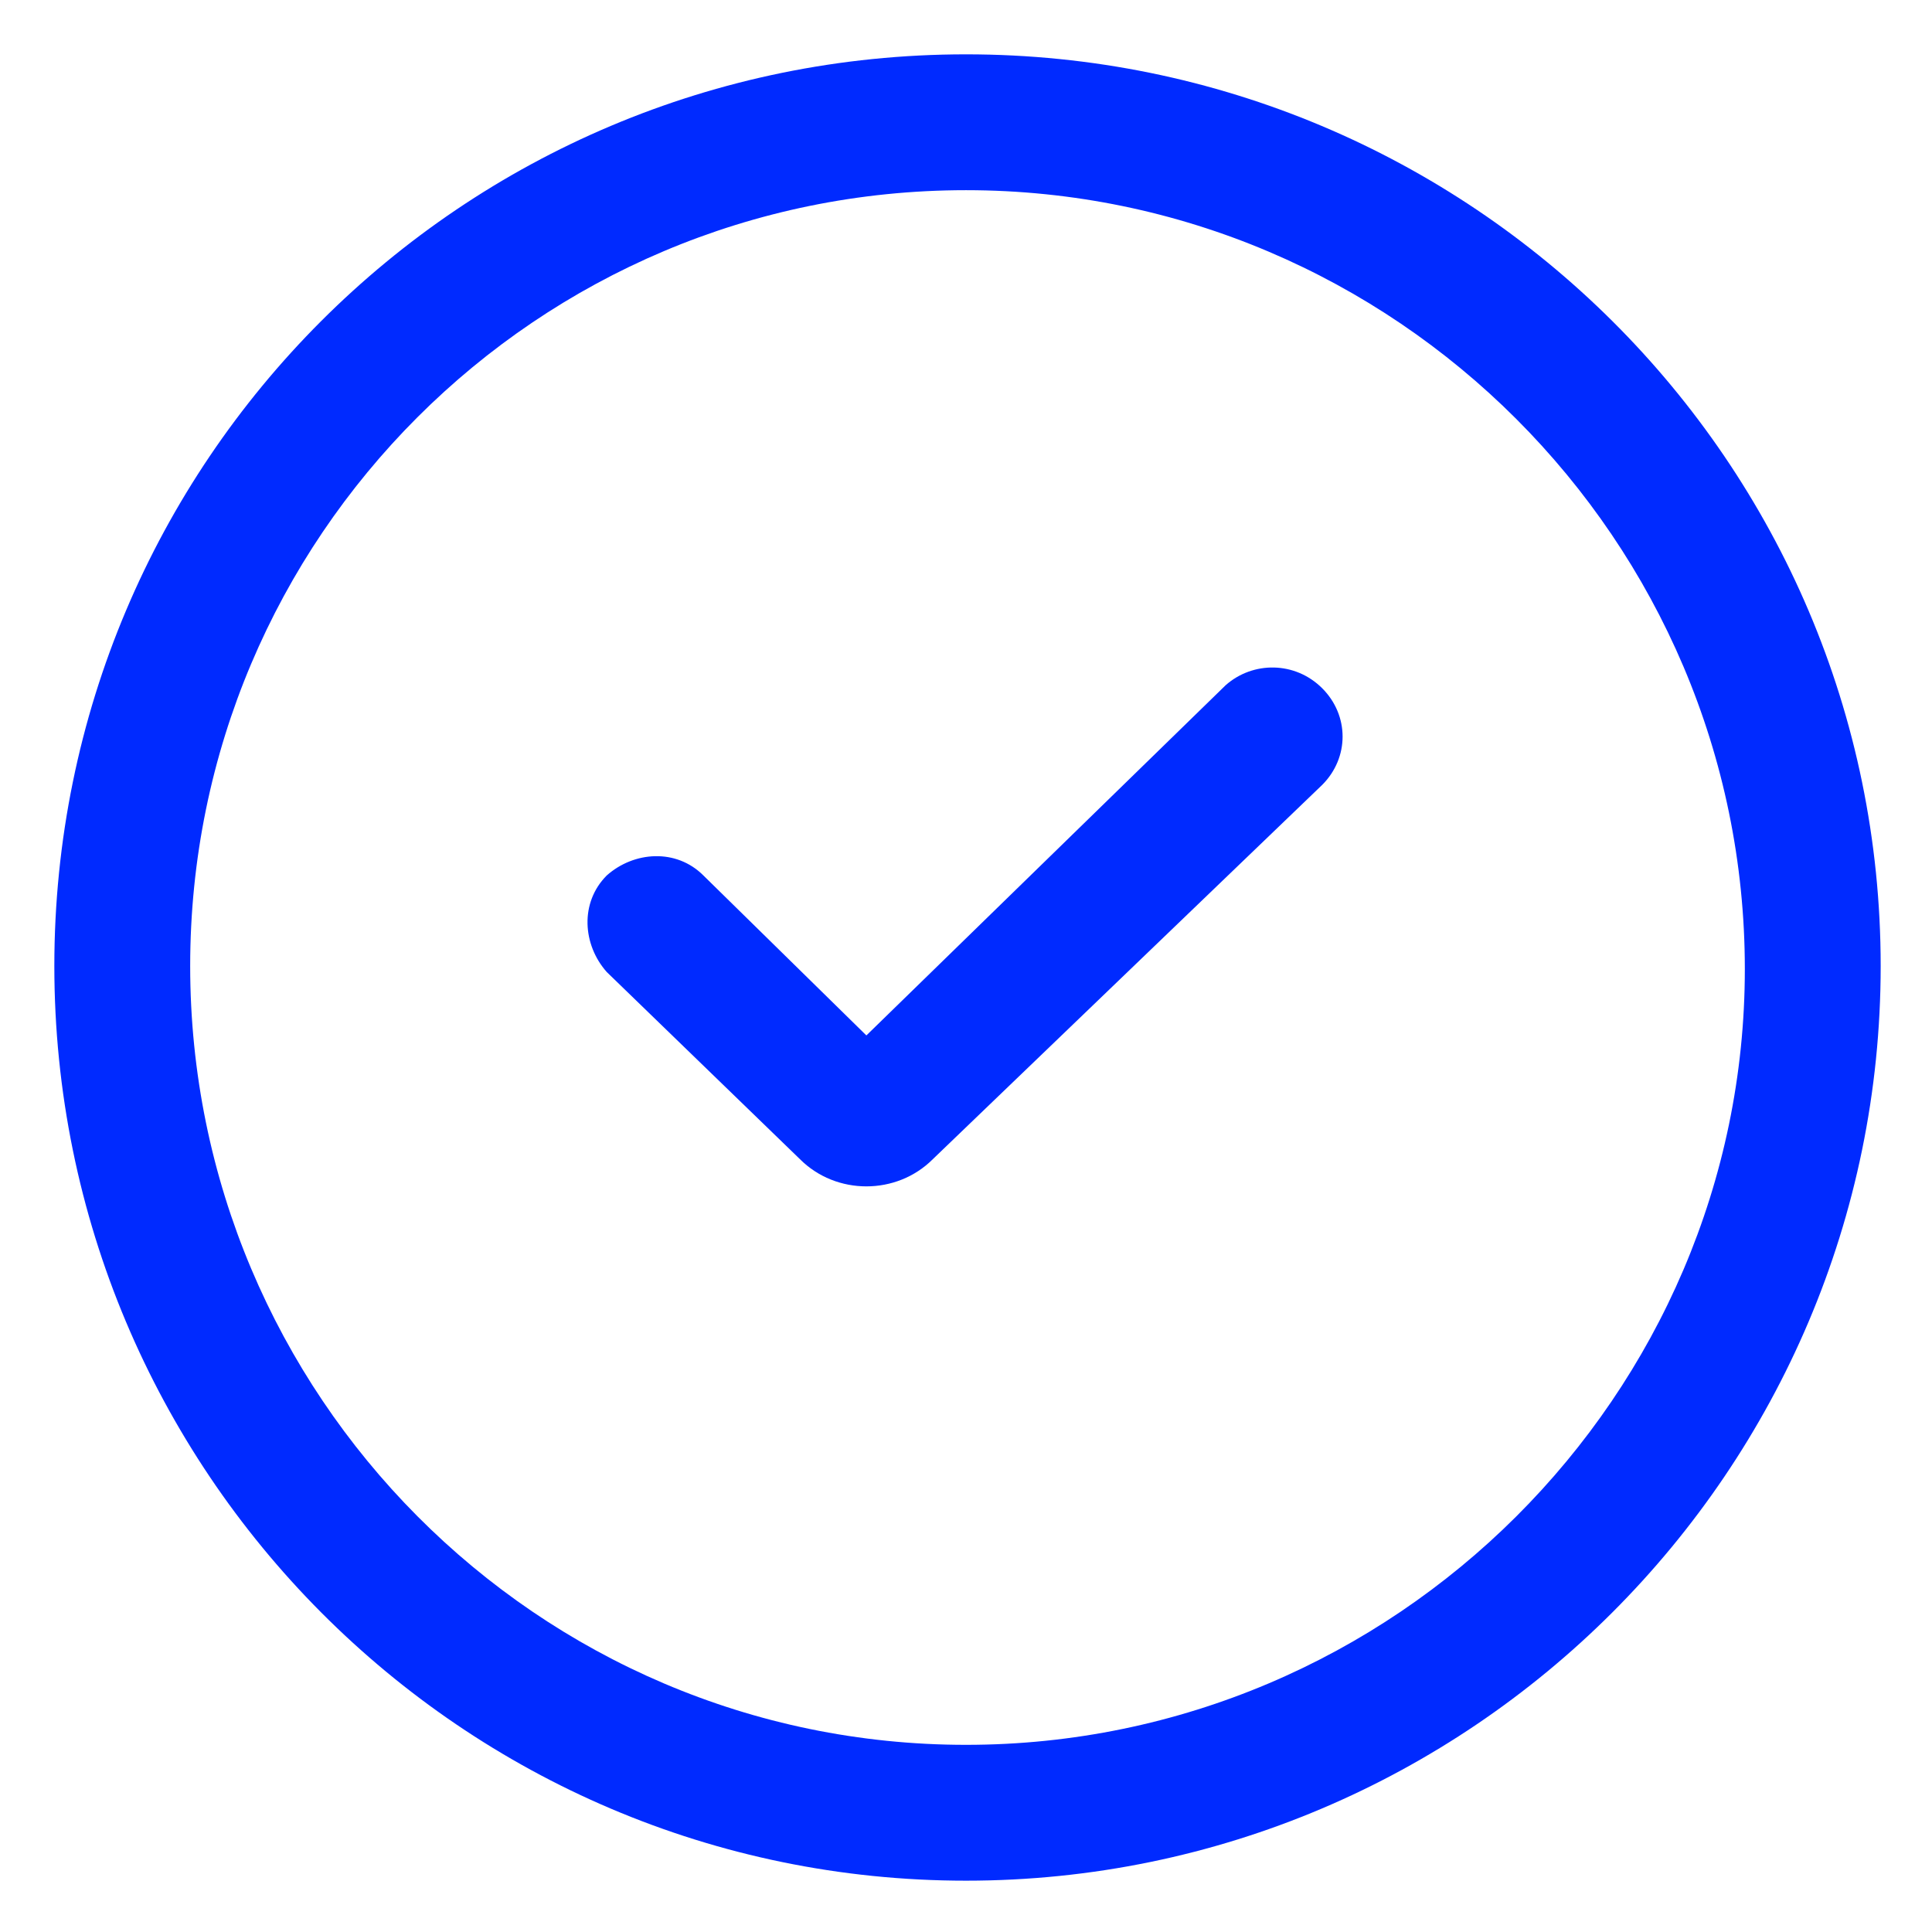
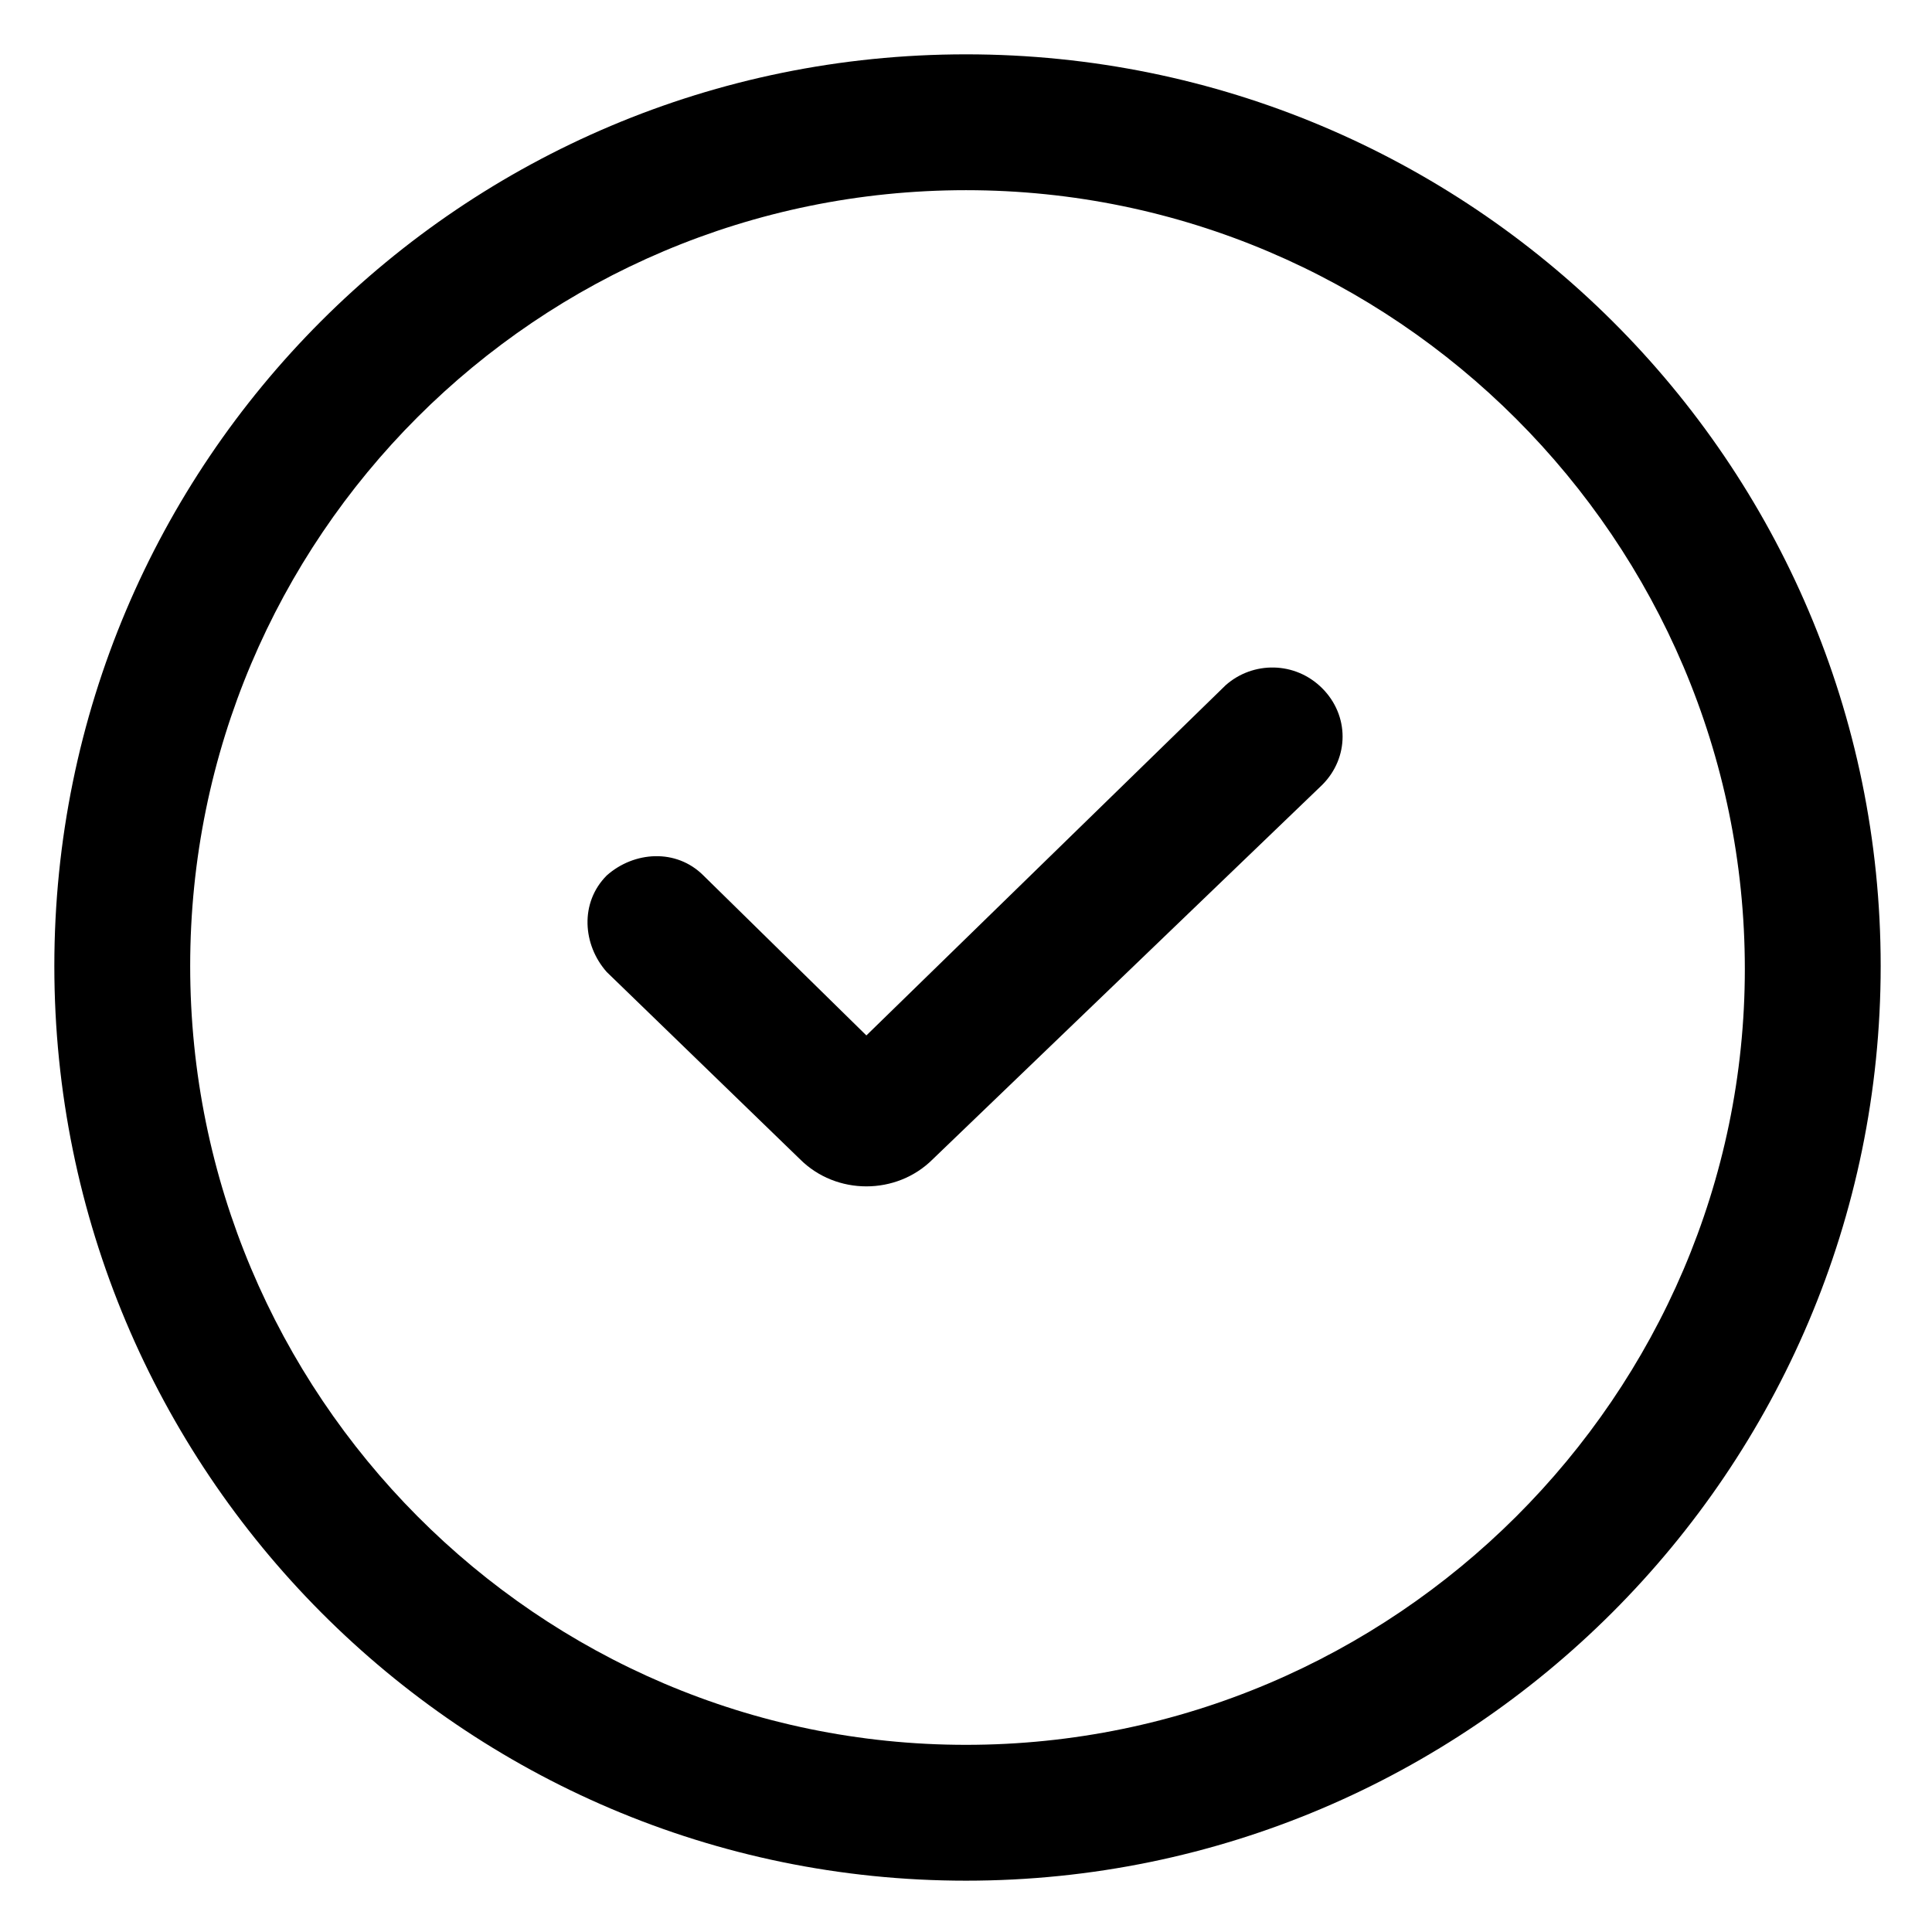
- <svg xmlns="http://www.w3.org/2000/svg" fill="#002aff" width="52" height="52" version="1.1" id="lni_lni-checkmark-circle" x="0px" y="0px" viewBox="0 0 64 64" style="enable-background:new 0 0 64 64;" xml:space="preserve">
+ <svg xmlns="http://www.w3.org/2000/svg" fill="#00000" width="52" height="52" version="1.1" id="lni_lni-checkmark-circle" x="0px" y="0px" viewBox="0 0 64 64" style="enable-background:new 0 0 64 64;" xml:space="preserve">
  <g>
    <path d="M32,1.8C15.3,1.8,1.8,15.3,1.8,32S15.3,62.3,32,62.3S62.3,48.7,62.3,32S48.7,1.8,32,1.8z M32,57.8   C17.8,57.8,6.3,46.2,6.3,32C6.3,17.8,17.8,6.3,32,6.3c14.2,0,25.8,11.6,25.8,25.8C57.8,46.2,46.2,57.8,32,57.8z" />
    <path d="M40.6,22.7L28.7,34.3L23.3,29c-0.9-0.9-2.3-0.8-3.2,0c-0.9,0.9-0.8,2.3,0,3.2l6.4,6.2c0.6,0.6,1.4,0.9,2.2,0.9   c0.8,0,1.6-0.3,2.2-0.9L43.8,26c0.9-0.9,0.9-2.3,0-3.2S41.5,21.9,40.6,22.7z" />
  </g>
</svg>
